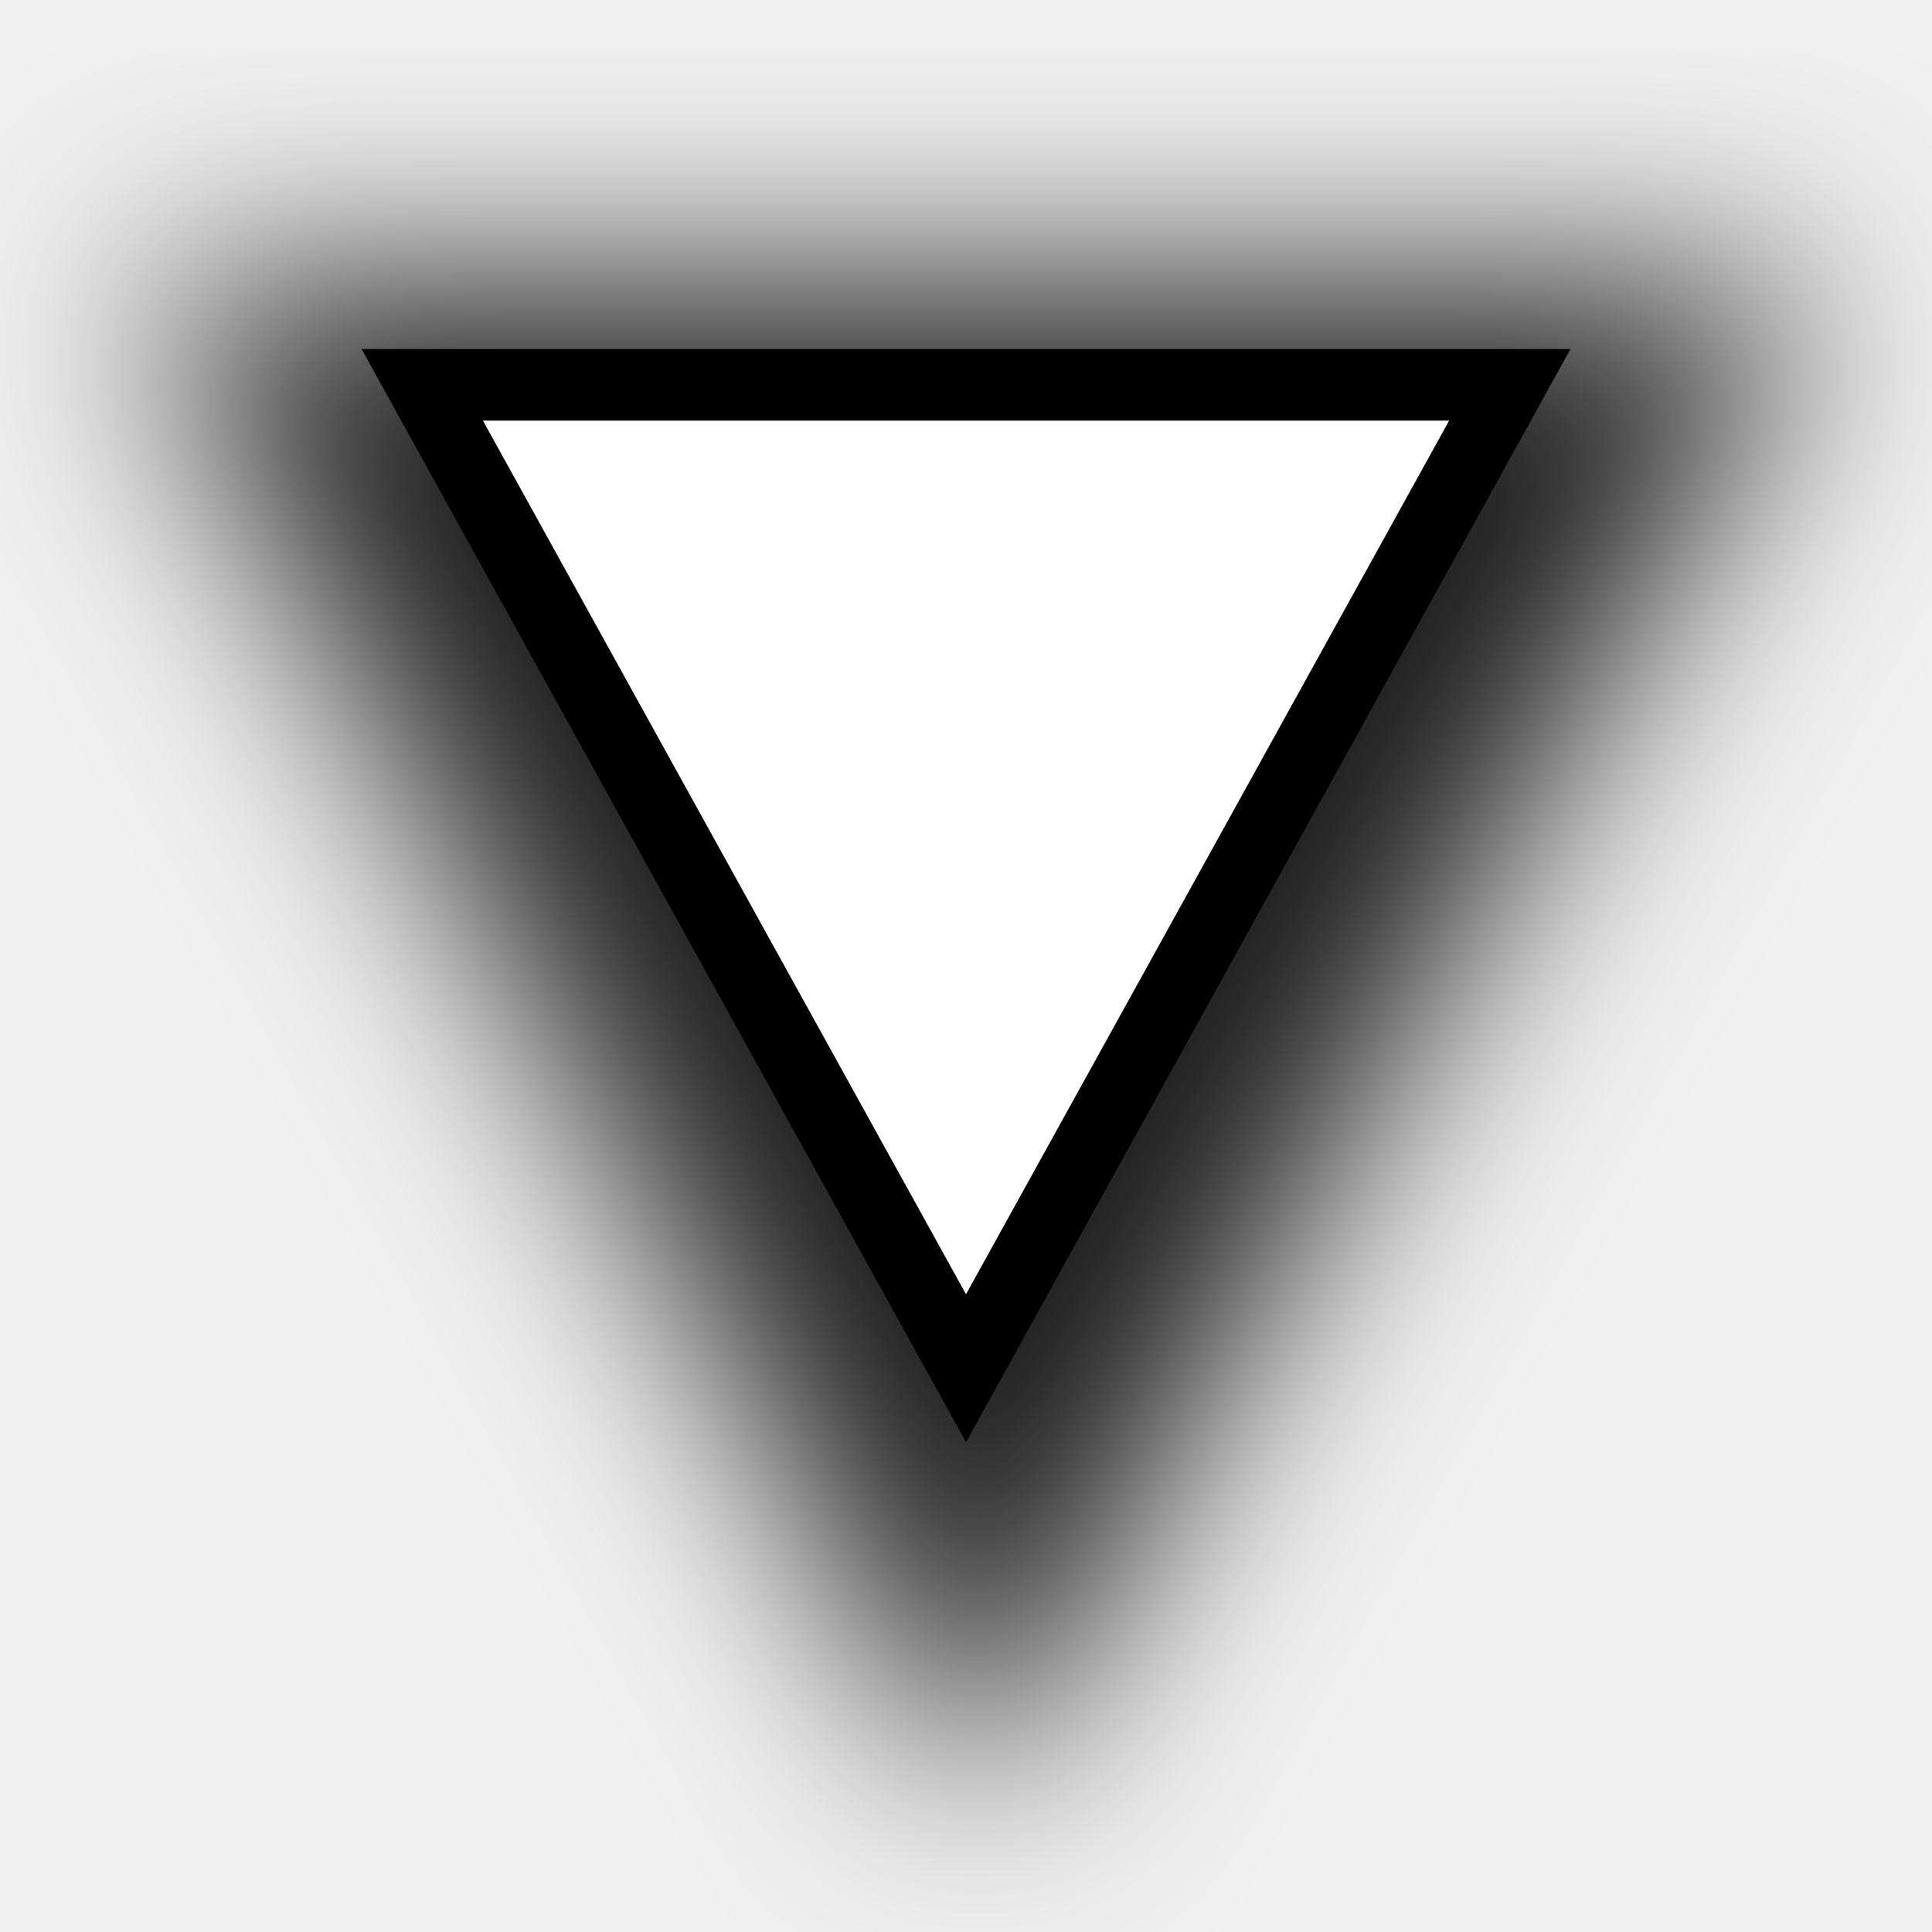
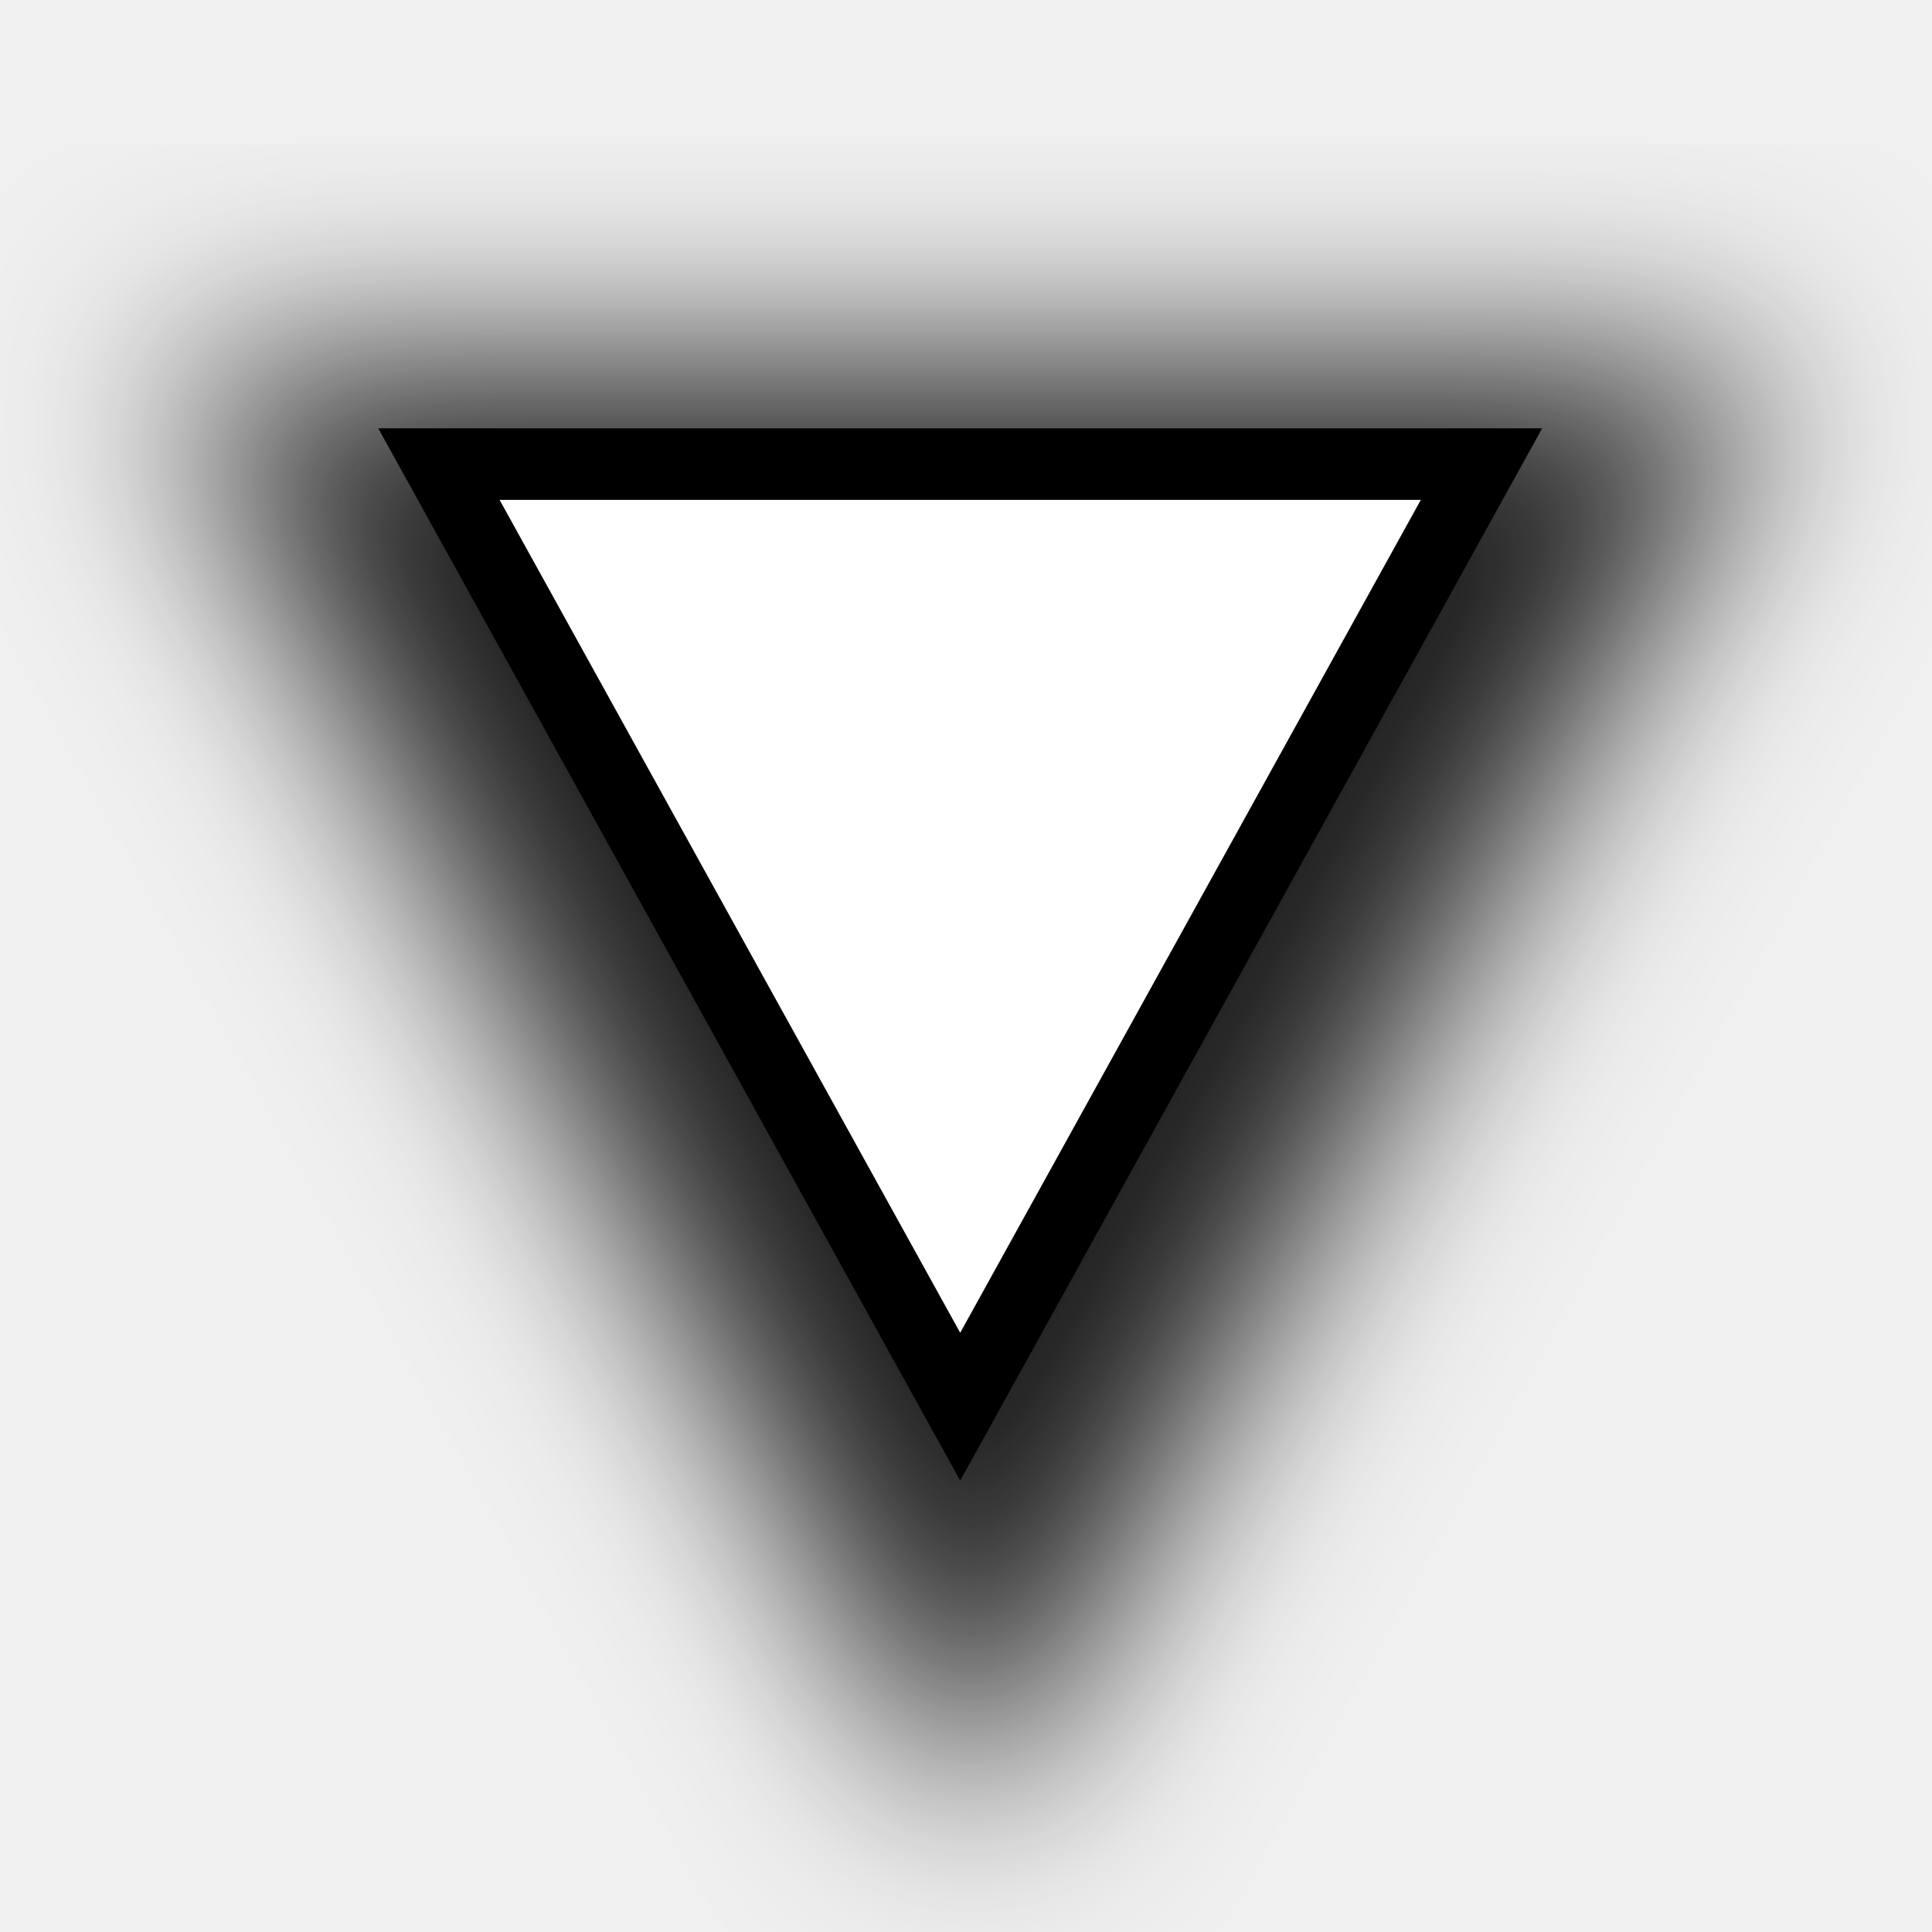
<svg xmlns="http://www.w3.org/2000/svg" width="27" height="27" id="svg3034" version="1.1">
  <defs id="defs3036">
    <linearGradient id="linearGradient3855">
      <stop style="stop-color:#7fd509;stop-opacity:1;" offset="0" id="stop3857" />
      <stop id="stop3863" offset="1" style="stop-color:#7fd509;stop-opacity:0.749;" />
    </linearGradient>
    <filter id="filter3796" x="-0.171" width="1.343" y="-0.19" height="1.379">
      <feGaussianBlur stdDeviation="1.353" id="feGaussianBlur3798" />
    </filter>
  </defs>
  <g id="layer1" transform="translate(0,-5)">
-     <path id="path3790" d="m 13.5,9.936 9.472,17.128 c -14.521,0 -0.72,0 -18.944,0 z" style="opacity:0.88;fill:#000000;fill-opacity:1;fill-rule:nonzero;stroke:#000000;stroke-width:0.869;stroke-miterlimit:4;stroke-opacity:1;stroke-dasharray:none;filter:url(#filter3796)" transform="matrix(1.151305,0,0,-1.151305,-1.864011,40.60287)" />
-     <path style="fill:#ffffff;fill-opacity:1;fill-rule:nonzero;stroke:#000000;stroke-width:1;stroke-miterlimit:4;stroke-opacity:1;stroke-dasharray:none" d="m 13.5,24.121 7.6,-13.743 c -11.651,0 -0.578,0 -15.199,0 z" id="rect3787" />
+     <path id="path3790" d="m 13.5,9.936 9.472,17.128 c -14.521,0 -0.72,0 -18.944,0 z" style="opacity:0.88;fill:#000000;fill-opacity:1;fill-rule:nonzero;stroke:#000000;stroke-width:0.906;stroke-miterlimit:4;stroke-opacity:1;stroke-dasharray:none;filter:url(#filter3796)" transform="matrix(1.103666,0,0,-1.103545,-1.309248,40.45696)" />
+     <path style="fill:#ffffff;fill-opacity:1;fill-rule:nonzero;stroke:#000000;stroke-width:1;stroke-miterlimit:4;stroke-opacity:1;stroke-dasharray:none" d="m 13.419,24.659 7.285,-13.173 c -11.168,0 -0.554,0 -14.57,0 z" id="rect3787" />
  </g>
</svg>
